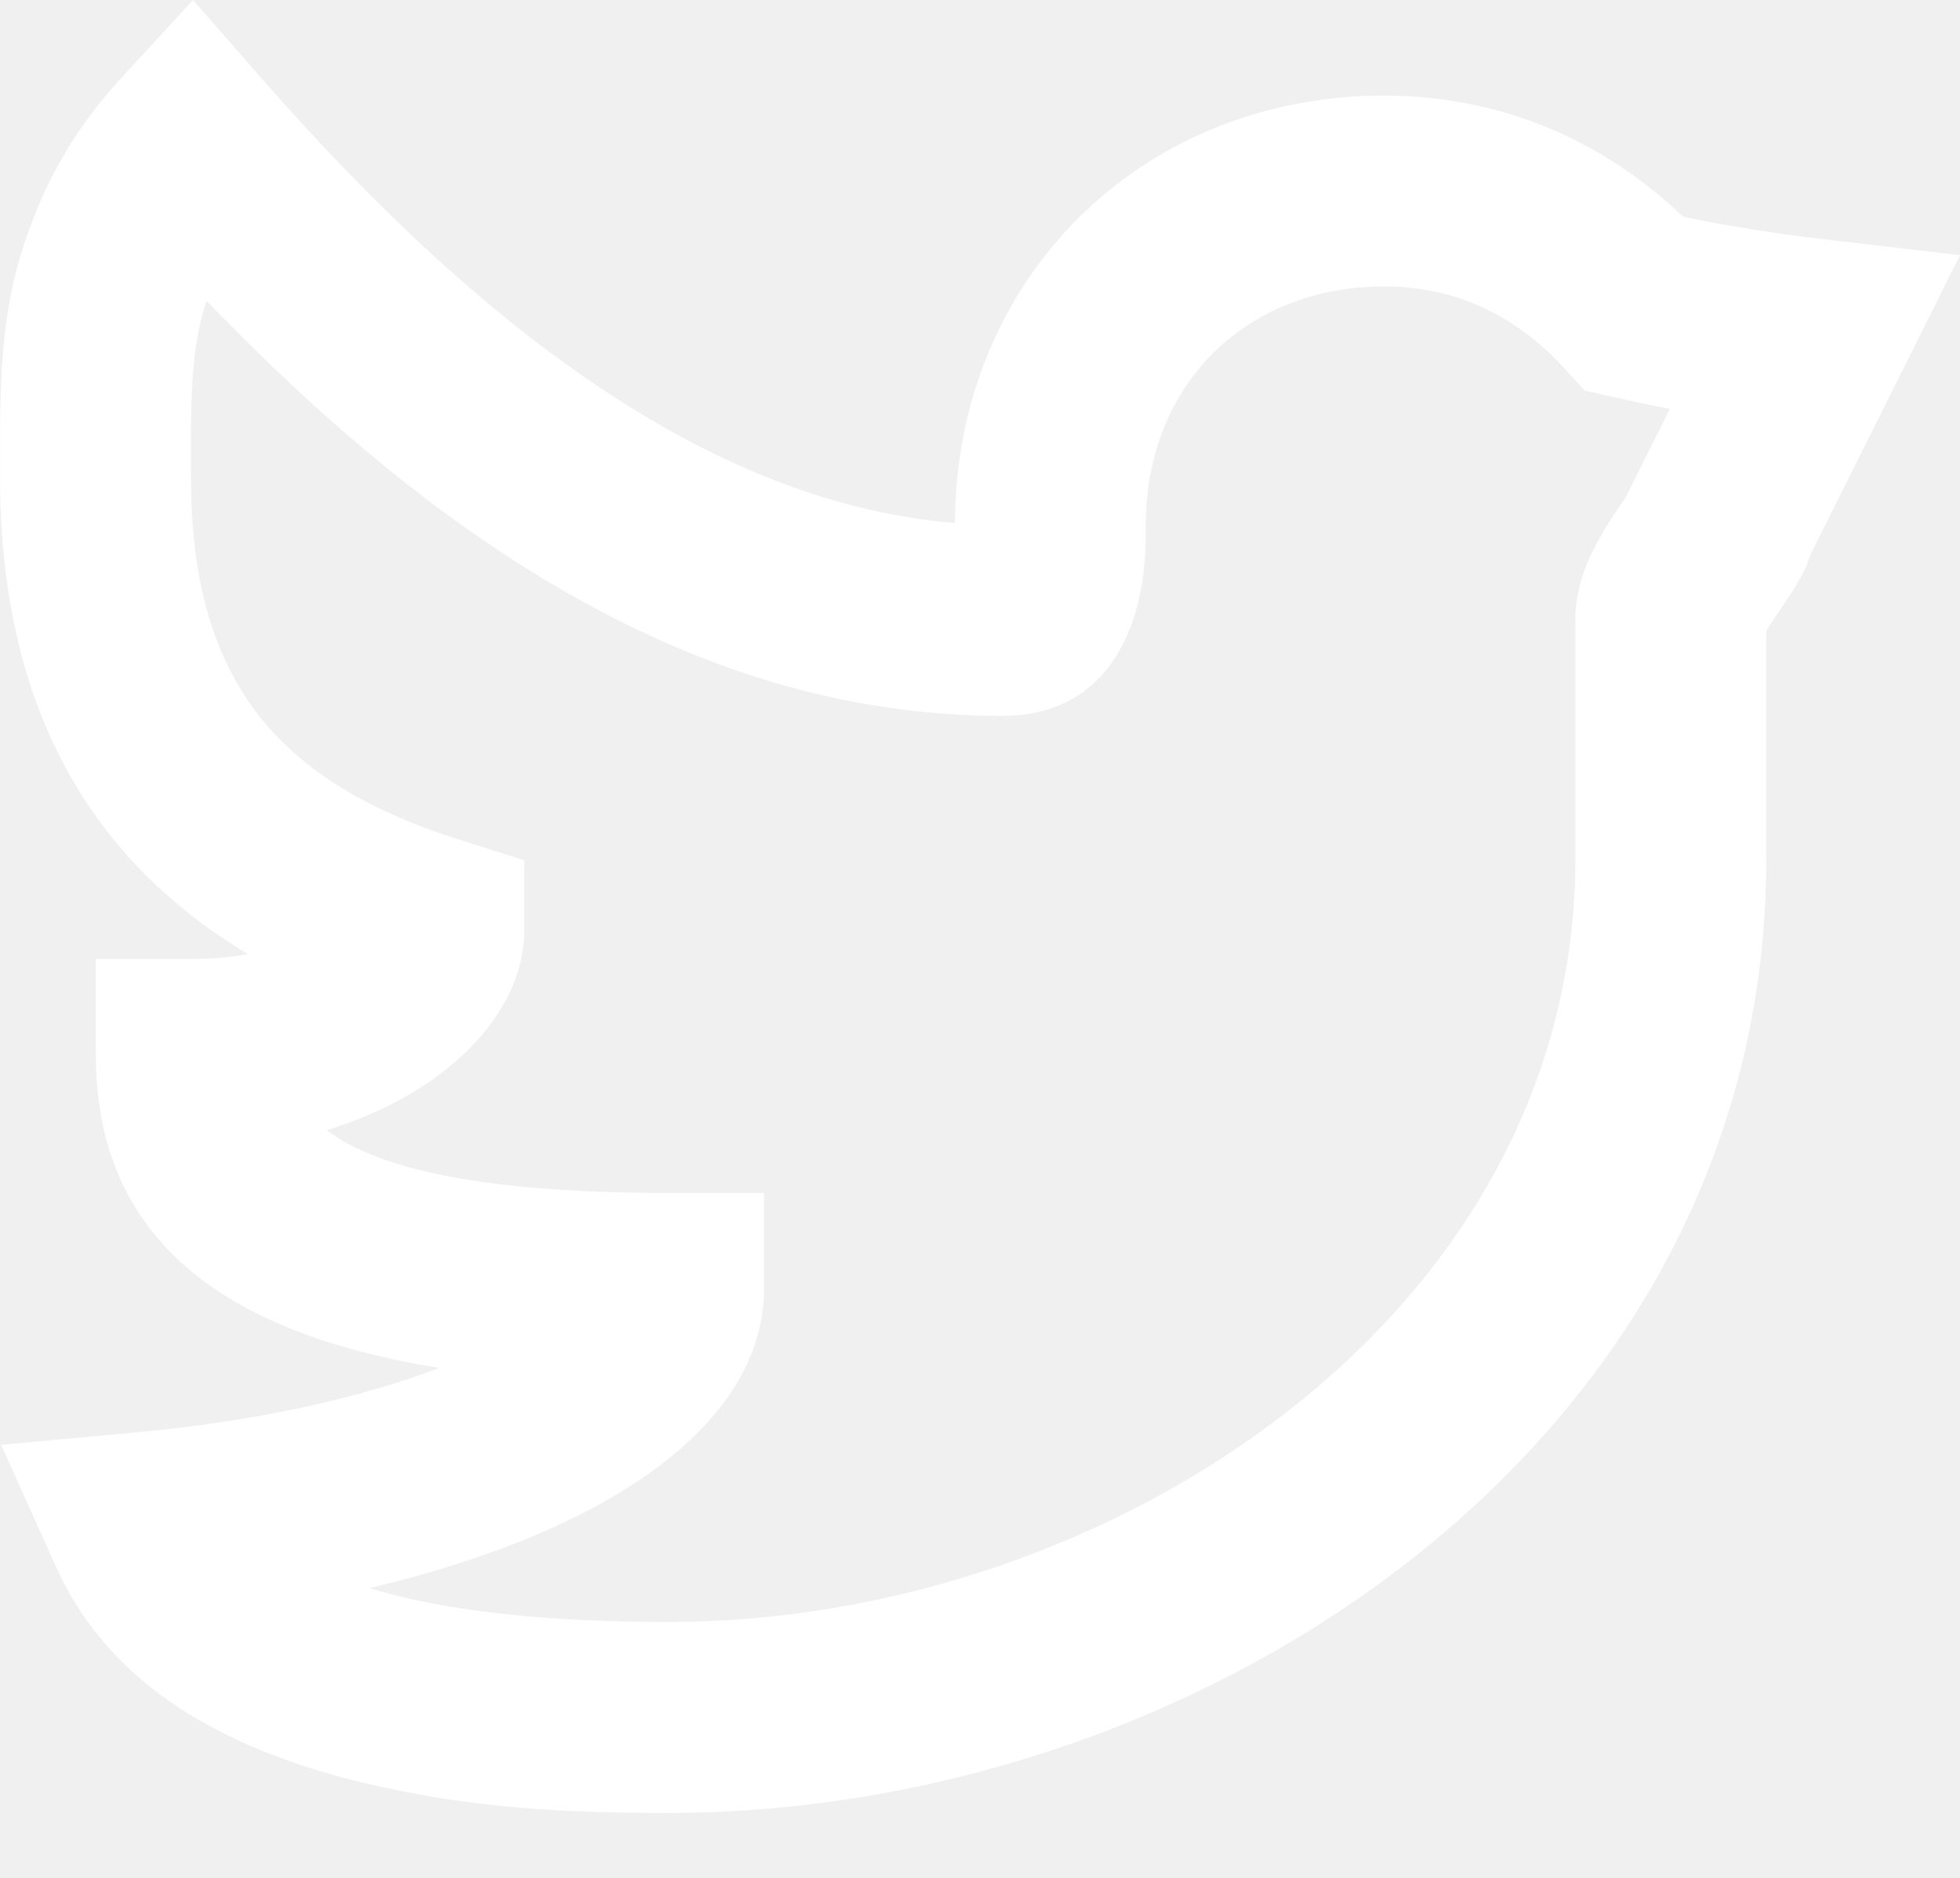
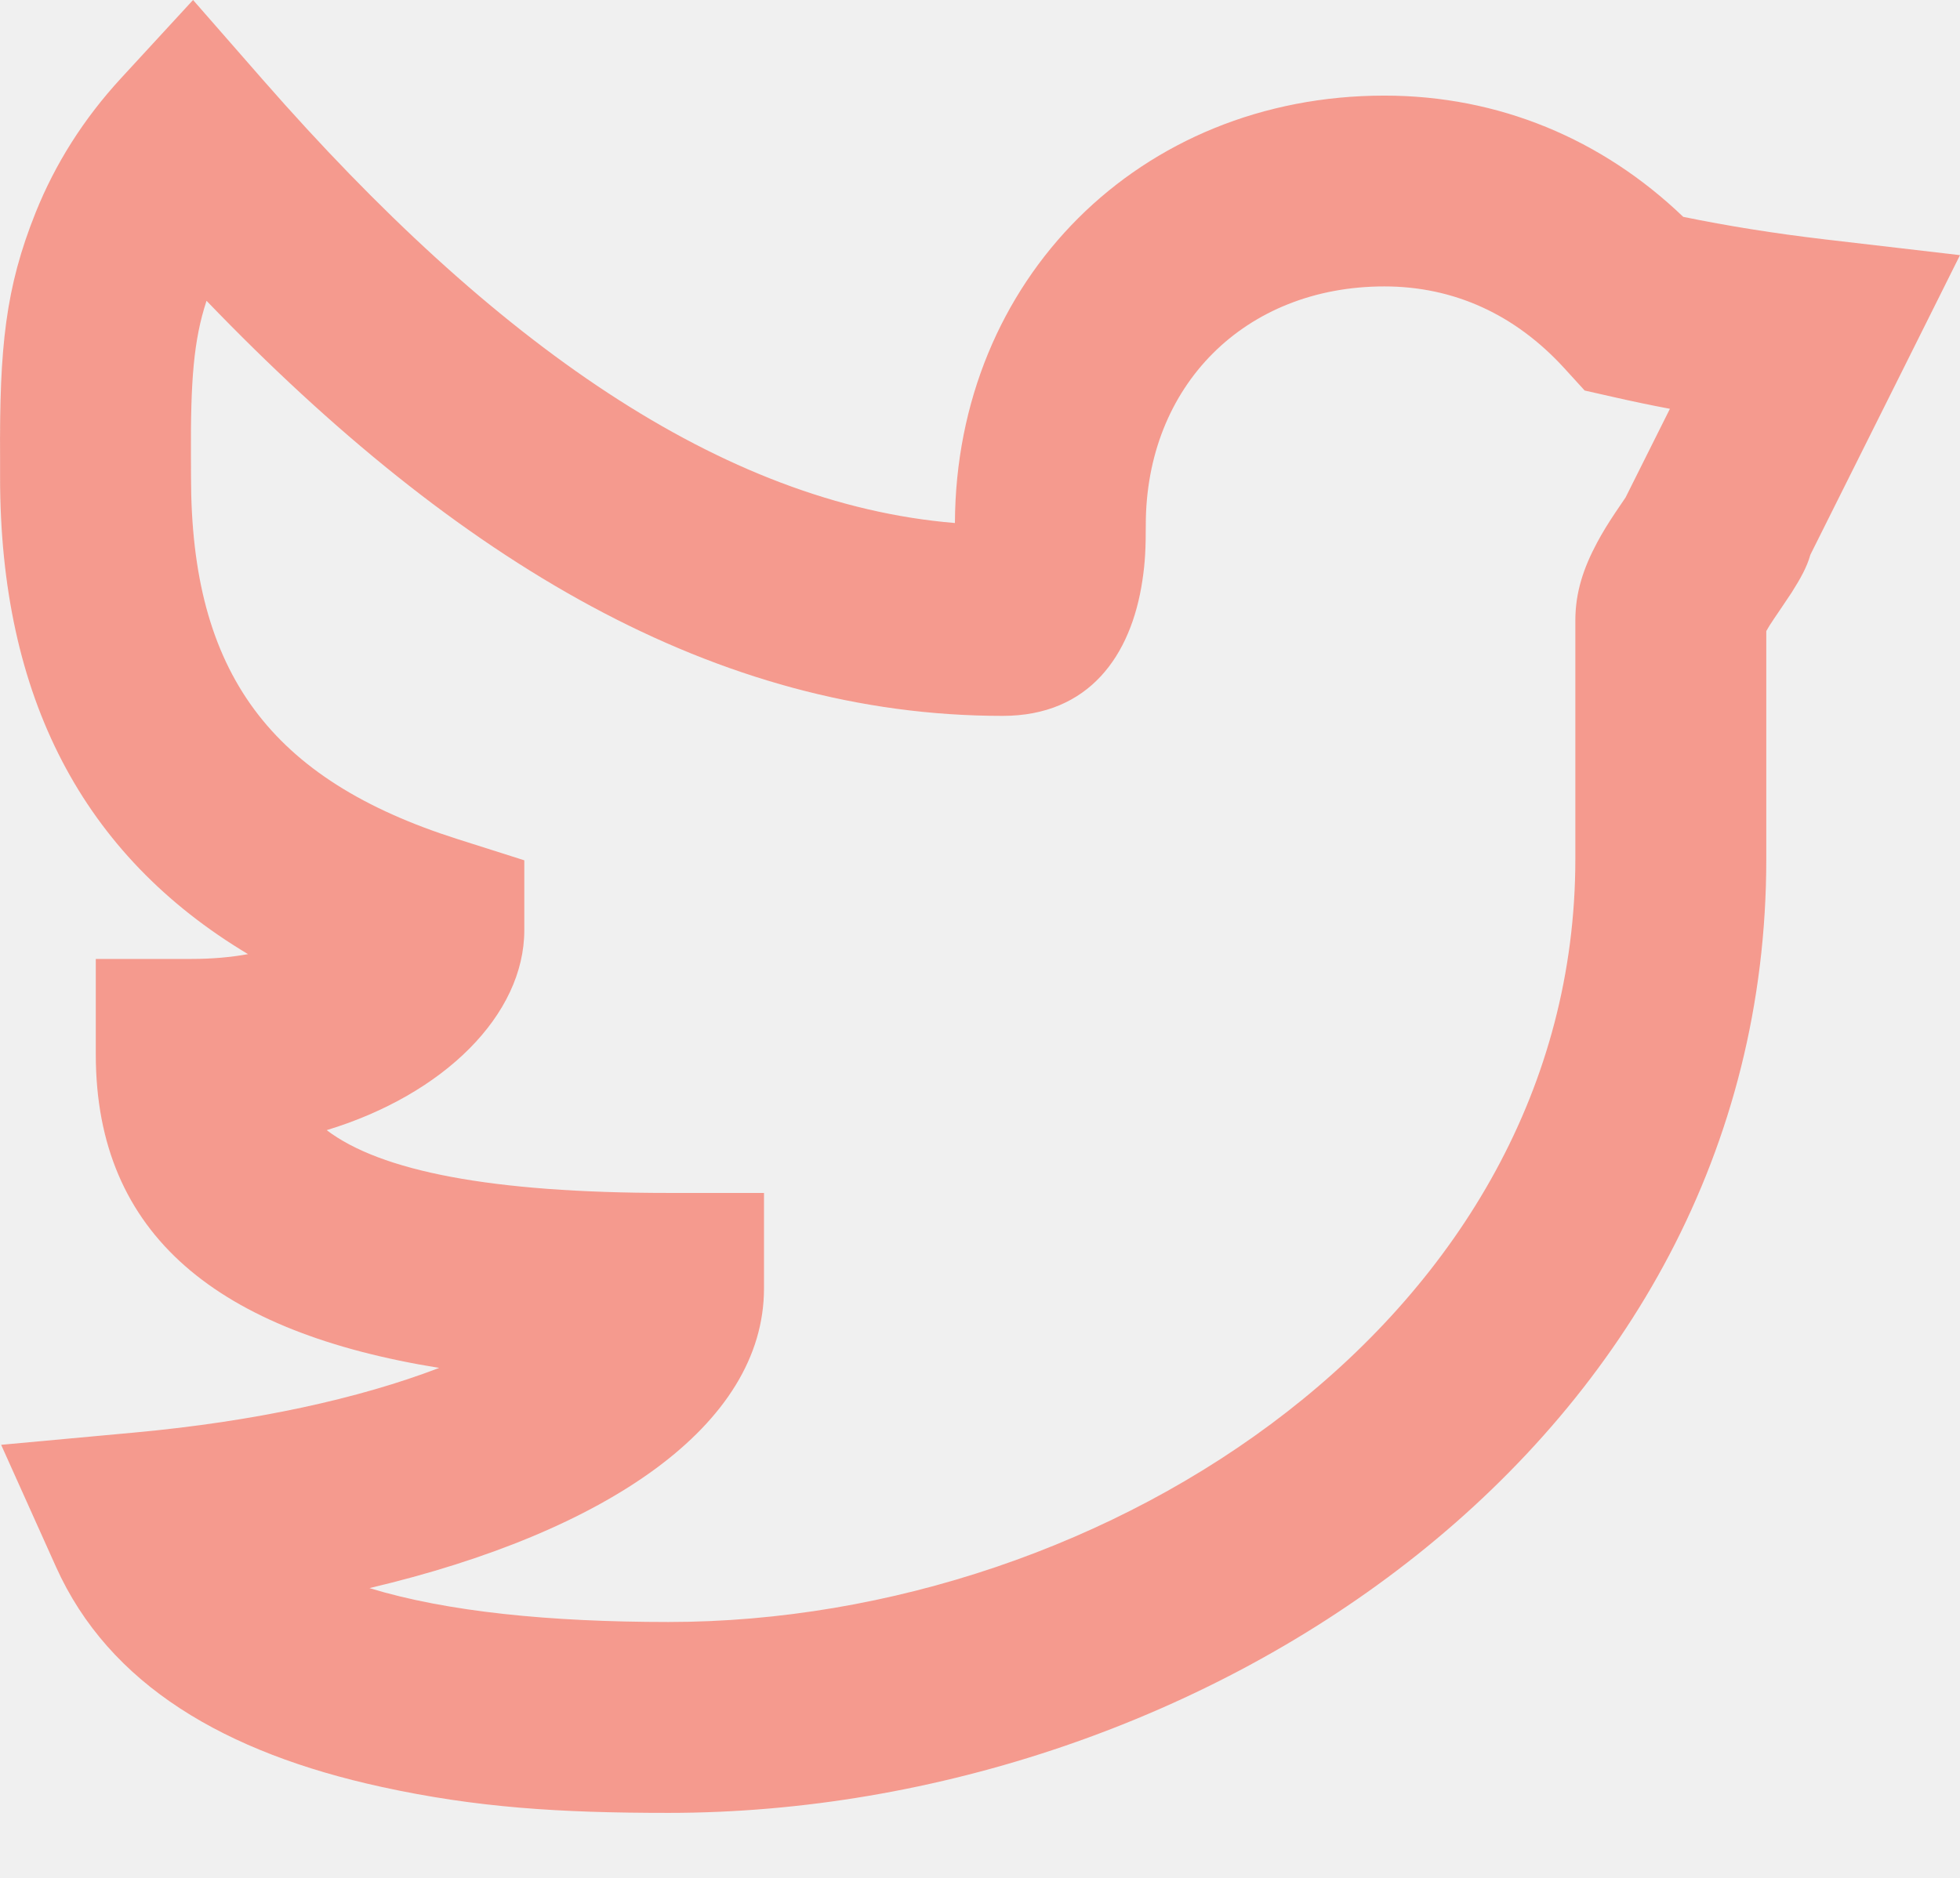
<svg xmlns="http://www.w3.org/2000/svg" width="24" height="23" viewBox="0 0 24 23" fill="none">
-   <path fill-rule="evenodd" clip-rule="evenodd" d="M22.346 2.932L24 3.125L23.257 4.614C22.894 5.341 22.531 6.067 22.168 6.794C22.125 6.947 22.049 7.082 21.938 7.258C21.891 7.331 21.731 7.565 21.724 7.576C21.681 7.639 21.65 7.689 21.628 7.729V10.521C21.628 17.664 14.714 22.204 8.186 22.204C6.85 22.204 5.835 22.14 4.672 21.886C2.76 21.469 1.336 20.639 0.685 19.189L0.014 17.696L1.644 17.546C3.118 17.411 4.397 17.13 5.378 16.754C2.683 16.32 1.173 15.137 1.173 12.914V11.745H2.342C2.599 11.745 2.83 11.724 3.037 11.686C1.014 10.476 0.001 8.537 0.001 5.846C0.001 5.731 0.001 5.731 0.001 5.608C-0.007 4.252 0.066 3.527 0.437 2.602C0.675 2.01 1.019 1.461 1.482 0.958L2.364 0L3.221 0.98C6.047 4.209 8.841 6.169 11.693 6.406C11.705 3.426 13.957 1.171 16.952 1.171C18.349 1.171 19.615 1.701 20.611 2.656C21.156 2.768 21.734 2.86 22.346 2.932ZM19.762 4.864L19.404 4.783L19.157 4.512C18.558 3.855 17.807 3.508 16.952 3.508C15.242 3.508 14.03 4.726 14.03 6.43C14.03 6.708 14.023 6.883 13.988 7.113C13.85 8.031 13.335 8.768 12.277 8.768C8.773 8.768 5.612 6.89 2.529 3.684C2.37 4.167 2.333 4.664 2.338 5.595C2.339 5.72 2.339 5.72 2.339 5.846C2.339 8.239 3.309 9.549 5.605 10.278L6.42 10.537V11.392C6.42 12.429 5.437 13.405 4 13.842C4.659 14.342 6.006 14.611 8.186 14.611H9.355V15.78C9.355 17.455 7.431 18.766 4.524 19.451C5.472 19.741 6.734 19.866 8.186 19.866C13.579 19.866 19.29 16.116 19.29 10.521V7.599C19.29 7.255 19.39 6.957 19.555 6.648C19.62 6.526 19.691 6.411 19.779 6.279C19.795 6.254 19.857 6.164 19.905 6.093L19.998 5.907C20.148 5.607 20.298 5.307 20.448 5.007C20.215 4.963 19.986 4.915 19.762 4.864Z" fill="#ffffff" />
+   <path fill-rule="evenodd" clip-rule="evenodd" d="M22.346 2.932L24 3.125L23.257 4.614C22.894 5.341 22.531 6.067 22.168 6.794C22.125 6.947 22.049 7.082 21.938 7.258C21.891 7.331 21.731 7.565 21.724 7.576C21.681 7.639 21.65 7.689 21.628 7.729V10.521C21.628 17.664 14.714 22.204 8.186 22.204C6.85 22.204 5.835 22.14 4.672 21.886C2.76 21.469 1.336 20.639 0.685 19.189L0.014 17.696L1.644 17.546C3.118 17.411 4.397 17.13 5.378 16.754C2.683 16.32 1.173 15.137 1.173 12.914V11.745H2.342C2.599 11.745 2.83 11.724 3.037 11.686C1.014 10.476 0.001 8.537 0.001 5.846C0.001 5.731 0.001 5.731 0.001 5.608C-0.007 4.252 0.066 3.527 0.437 2.602C0.675 2.01 1.019 1.461 1.482 0.958L2.364 0L3.221 0.98C6.047 4.209 8.841 6.169 11.693 6.406C11.705 3.426 13.957 1.171 16.952 1.171C18.349 1.171 19.615 1.701 20.611 2.656C21.156 2.768 21.734 2.86 22.346 2.932ZM19.762 4.864L19.404 4.783L19.157 4.512C18.558 3.855 17.807 3.508 16.952 3.508C15.242 3.508 14.03 4.726 14.03 6.43C14.03 6.708 14.023 6.883 13.988 7.113C13.85 8.031 13.335 8.768 12.277 8.768C8.773 8.768 5.612 6.89 2.529 3.684C2.37 4.167 2.333 4.664 2.338 5.595C2.339 5.72 2.339 5.72 2.339 5.846C2.339 8.239 3.309 9.549 5.605 10.278L6.42 10.537V11.392C6.42 12.429 5.437 13.405 4 13.842C4.659 14.342 6.006 14.611 8.186 14.611H9.355V15.78C9.355 17.455 7.431 18.766 4.524 19.451C5.472 19.741 6.734 19.866 8.186 19.866C13.579 19.866 19.29 16.116 19.29 10.521V7.599C19.29 7.255 19.39 6.957 19.555 6.648C19.62 6.526 19.691 6.411 19.779 6.279C19.795 6.254 19.857 6.164 19.905 6.093L19.998 5.907C20.148 5.607 20.298 5.307 20.448 5.007C20.215 4.963 19.986 4.915 19.762 4.864Z" fill="#FA442D80" />
</svg>
